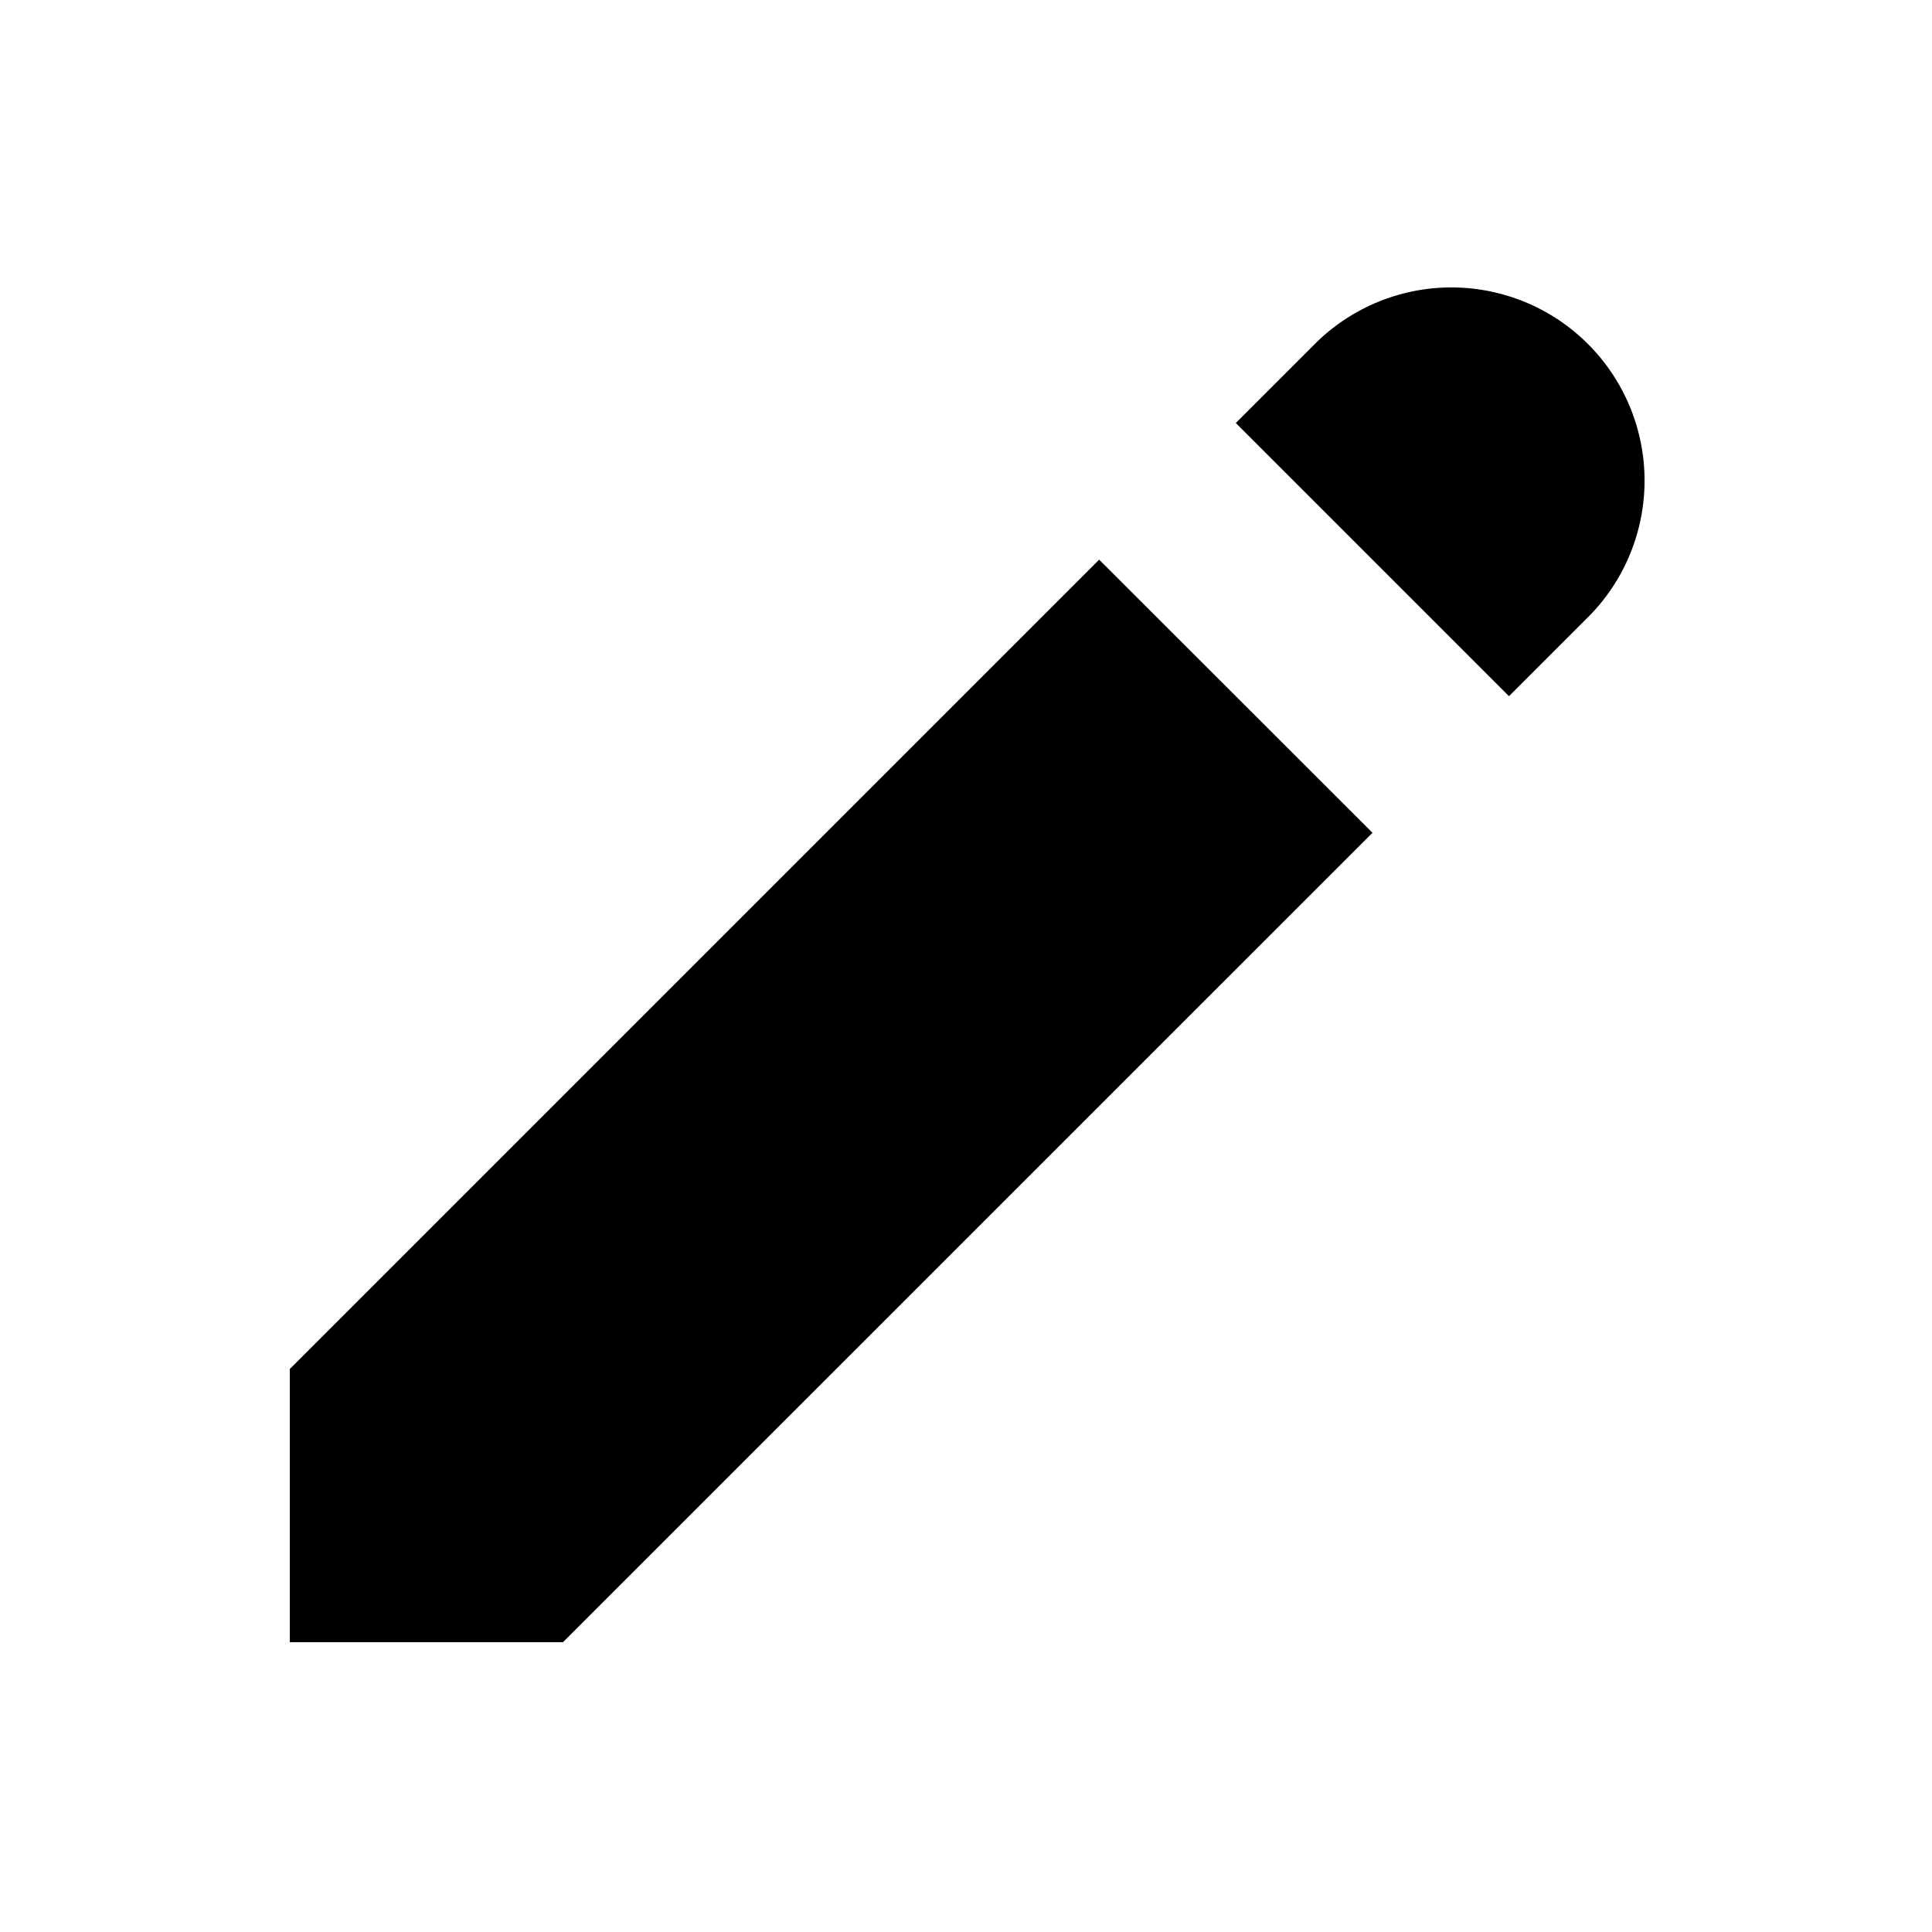
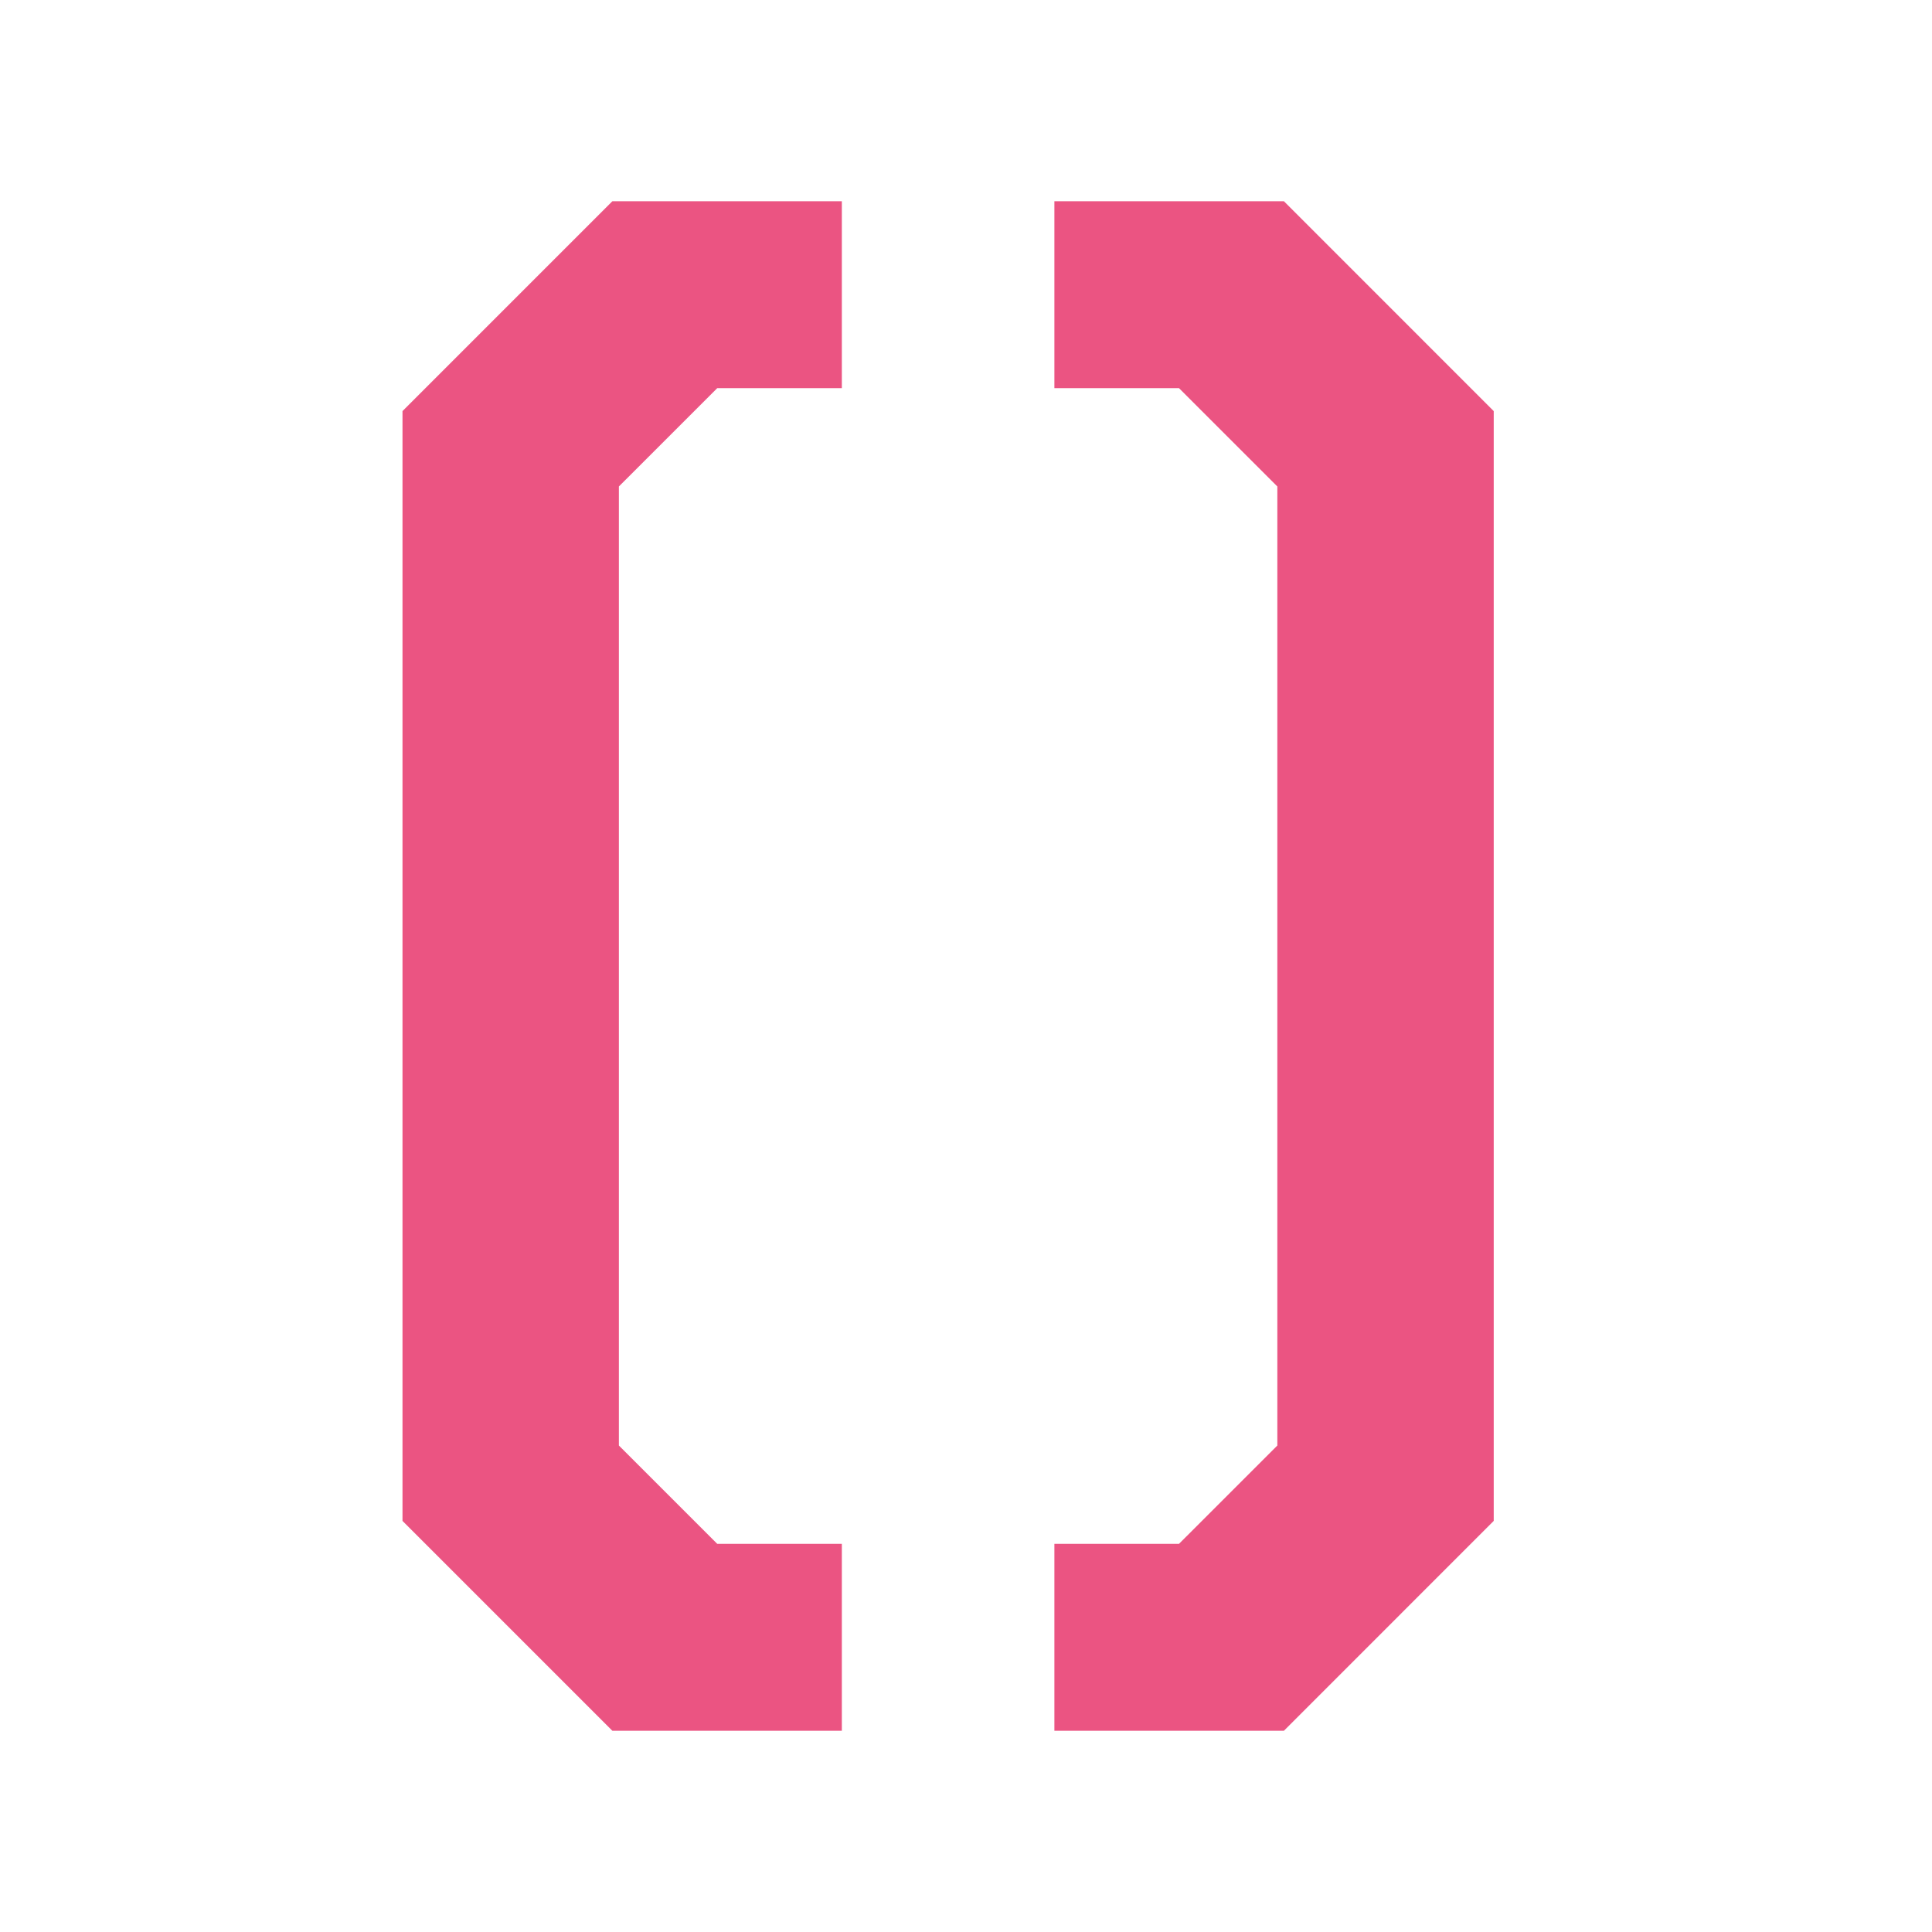
- <svg xmlns="http://www.w3.org/2000/svg" class="h-5 w-5" viewBox="0 0 20 20" fill="currentColor">
-   <path d="M13.586 3.586a2 2 0 112.828 2.828l-.793.793-2.828-2.828.793-.793zM11.379 5.793L3 14.172V17h2.828l8.38-8.379-2.83-2.828z" />
+ <svg xmlns="http://www.w3.org/2000/svg" width="60" height="60" viewBox="0 0 60 60" fill="none">
+   <path d="M12.5 47.233V12.767L19.017 6.25H26.144V12.054H22.275L19.22 15.108V44.892L22.275 47.946H26.144V53.75H19.017L12.5 47.233Z" fill="#EB5482" />
+   <path d="M32.745 53.75V47.946H36.614L39.669 44.892V15.108L36.614 12.054H32.745V6.25H39.873L46.389 12.767V47.233L39.873 53.75H32.745Z" fill="#EB5482" />
</svg>
